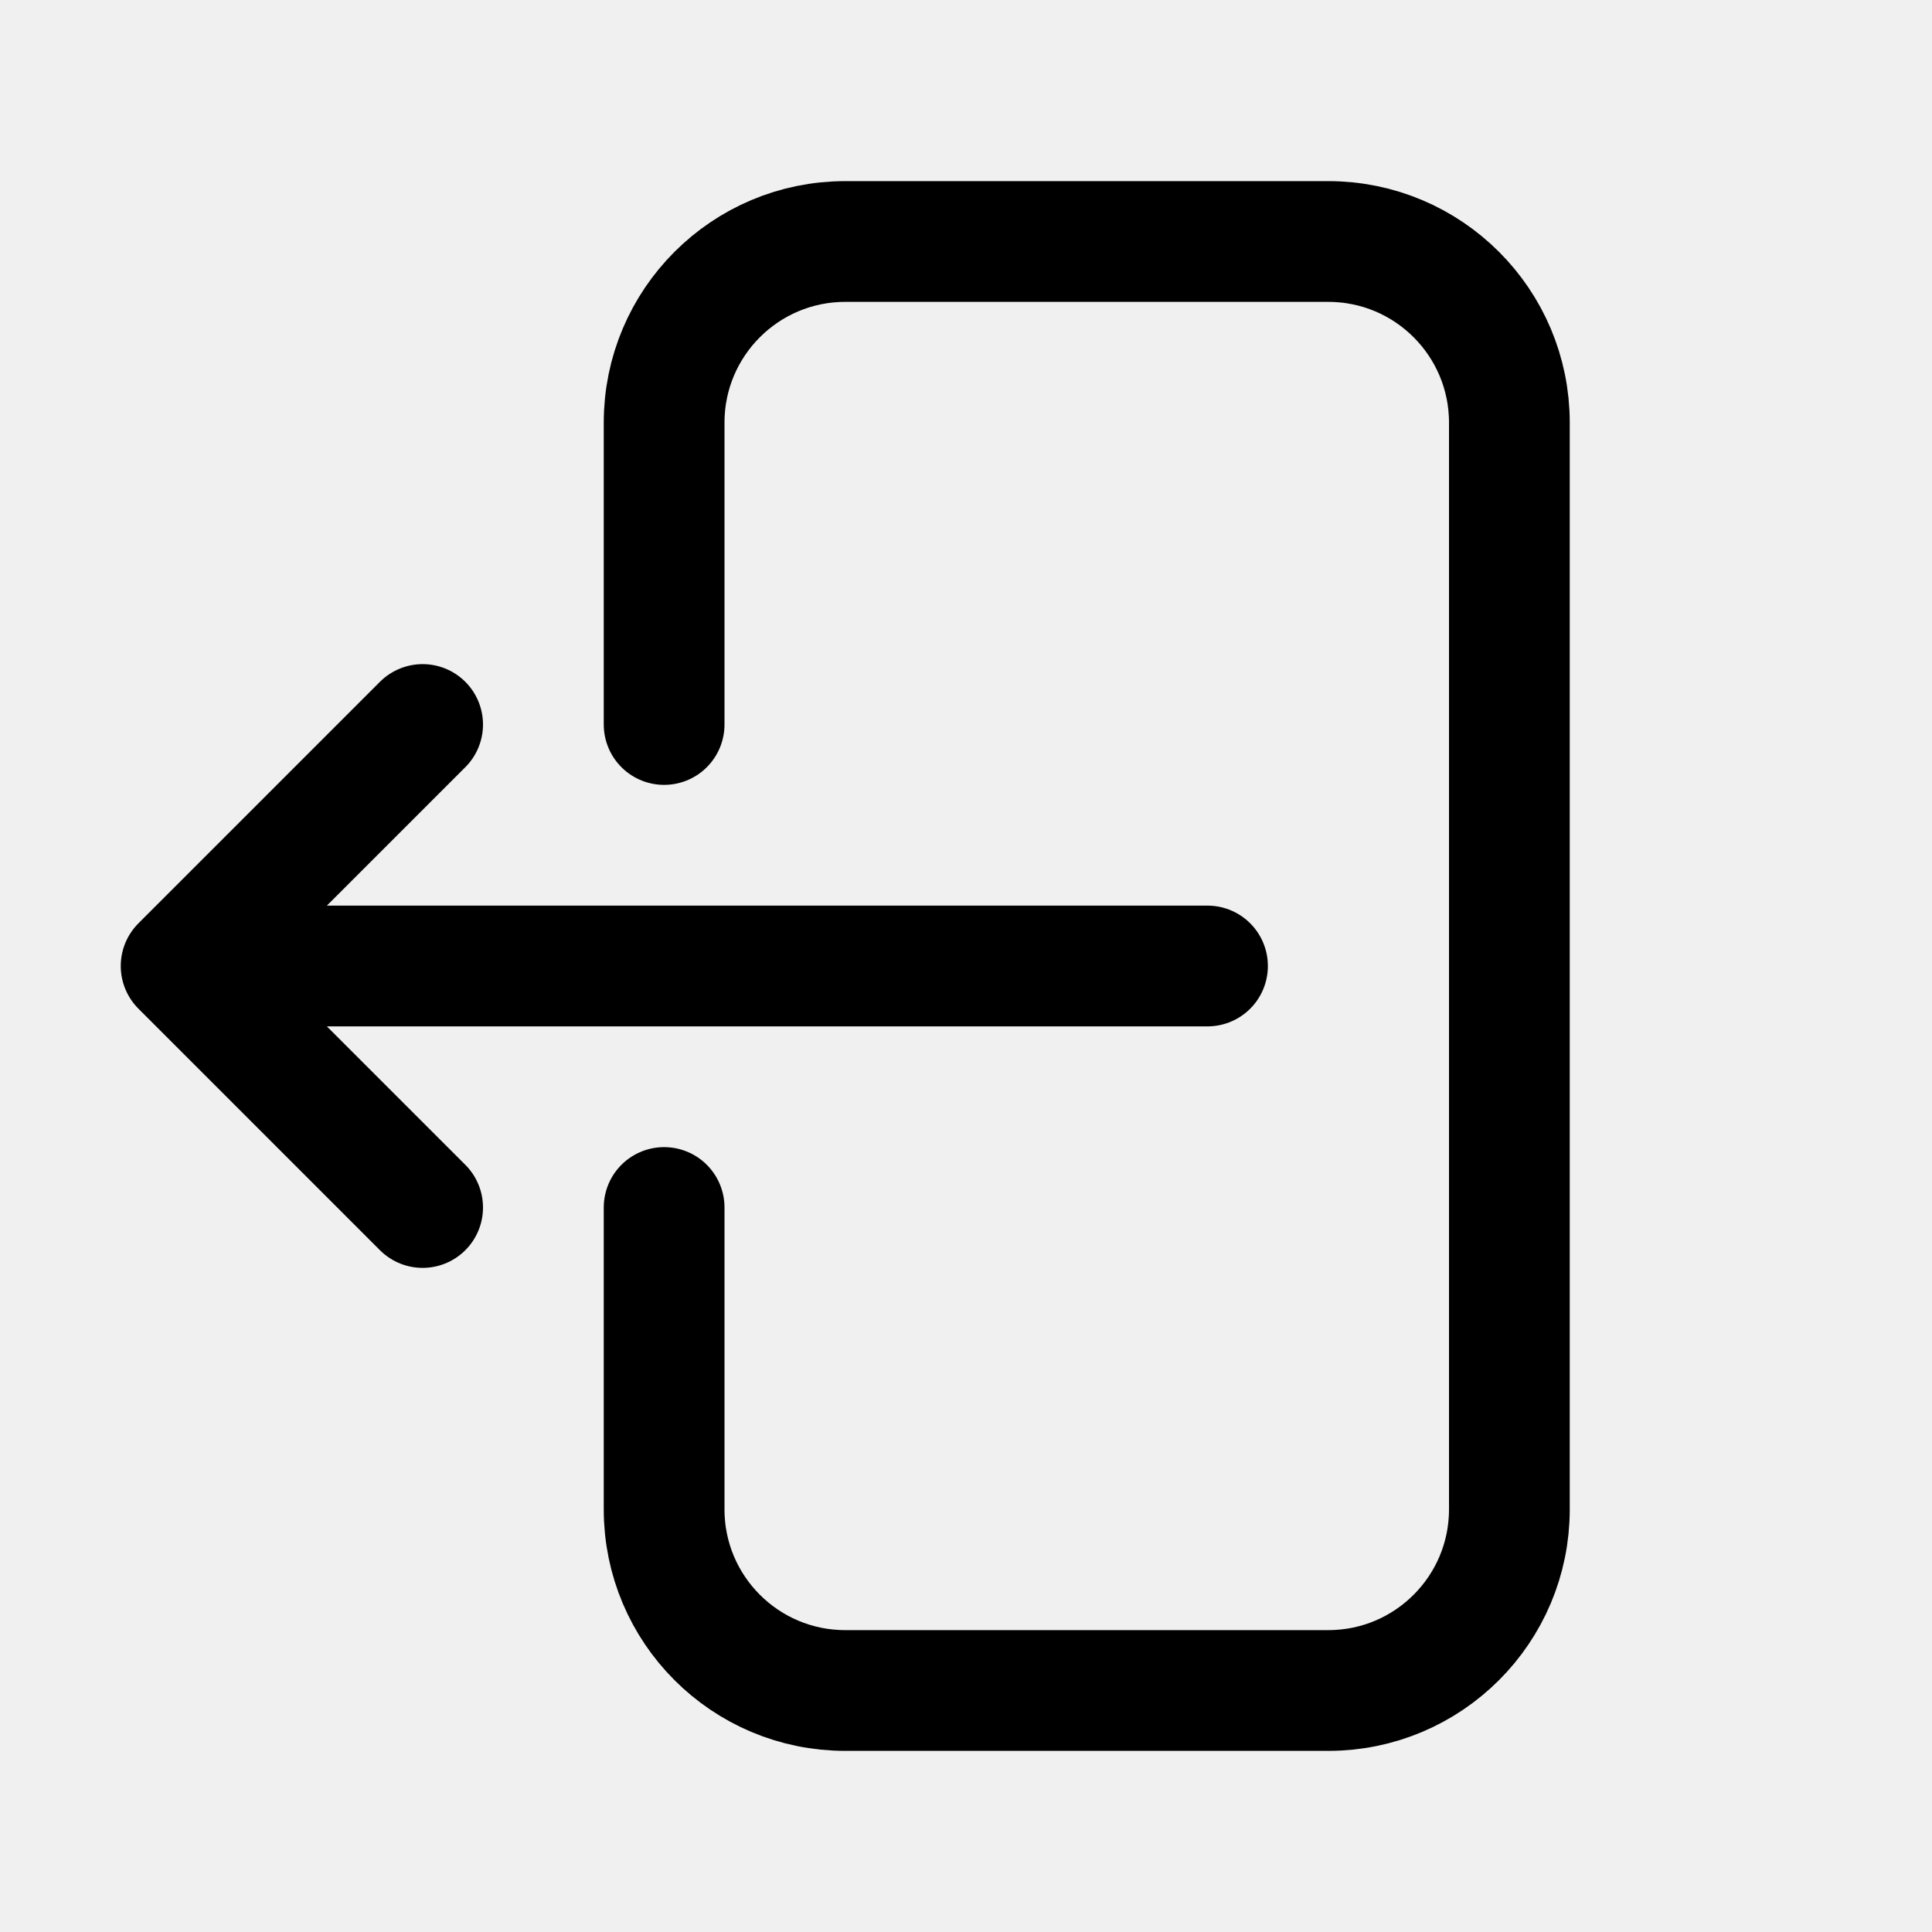
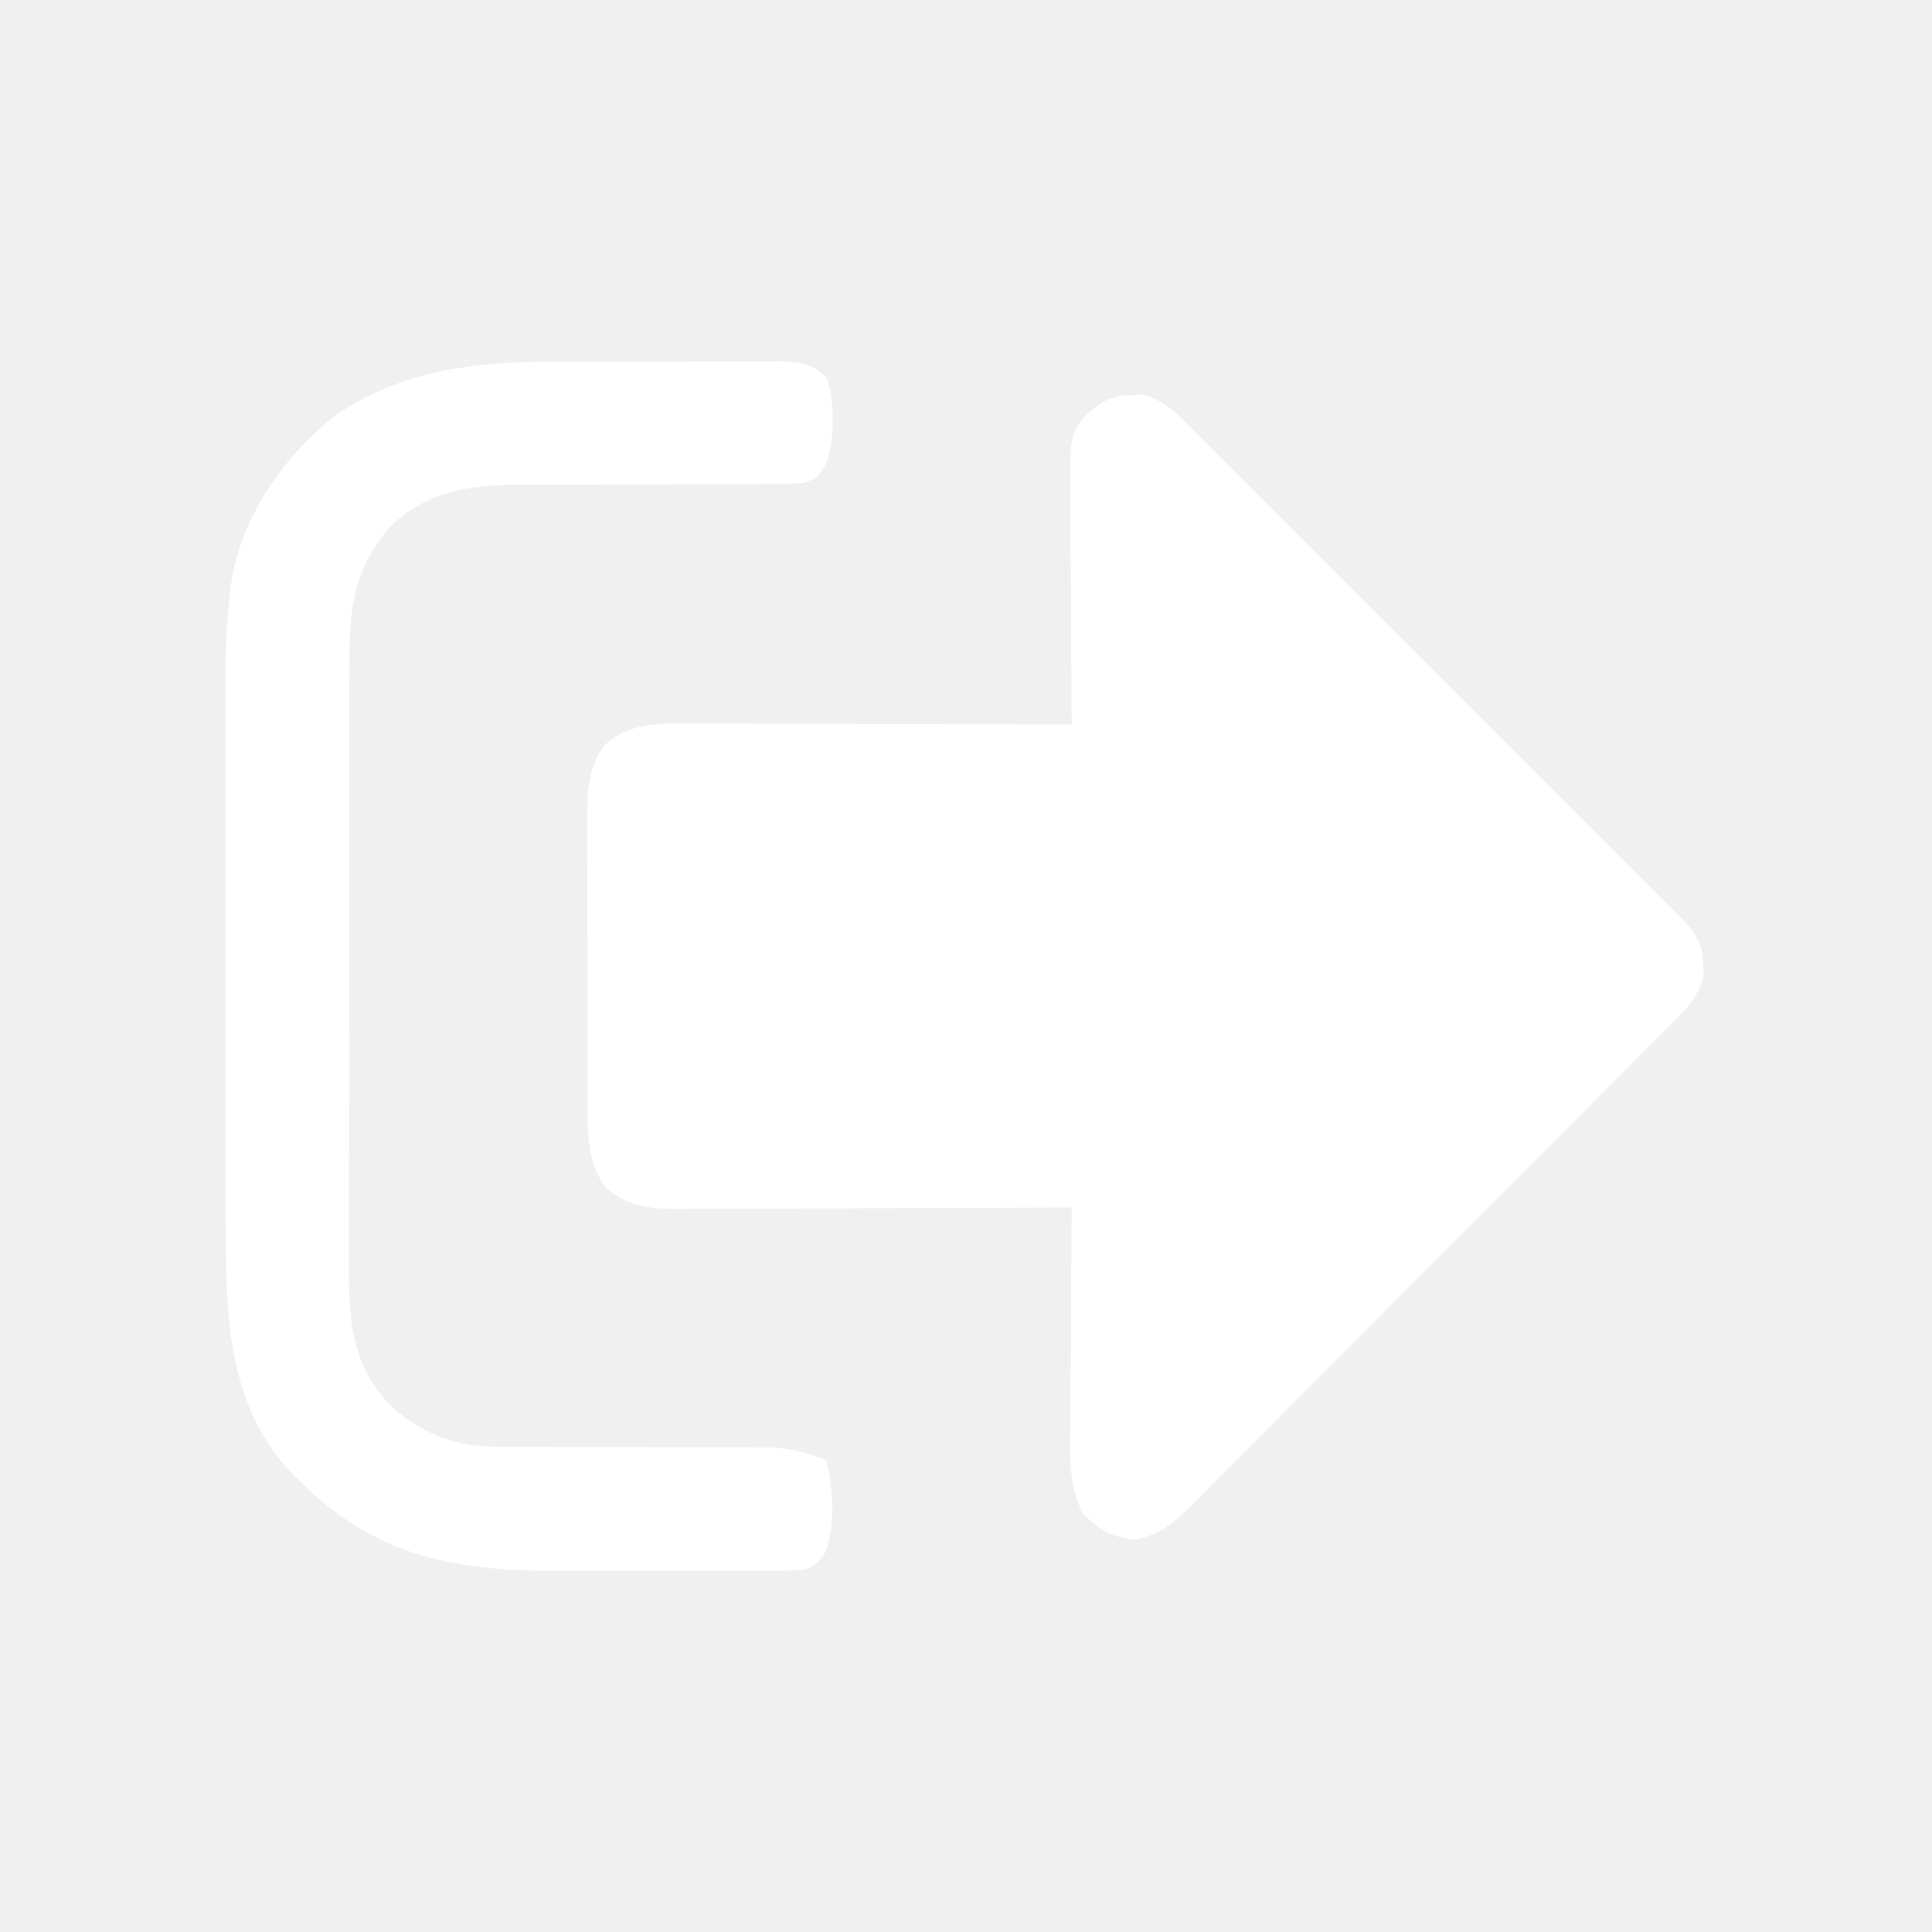
- <svg xmlns="http://www.w3.org/2000/svg" fill="none" viewBox="0 0 24 24" stroke-width="1.5" stroke="currentColor" class="size-6">
-   <path stroke-linecap="round" stroke-linejoin="round" d="M8.25 9V5.25A2.25 2.25 0 0 1 10.5 3h6a2.25 2.25 0 0 1 2.25 2.25v13.5A2.25 2.25 0 0 1 16.5 21h-6a2.25 2.25 0 0 1-2.25-2.25V15m-3 0-3-3m0 0 3-3m-3 3H15" />
+ <svg xmlns="http://www.w3.org/2000/svg" version="1.1" width="512" height="512">
+   <path d="M0 0 C1.261 -0.056 1.261 -0.056 2.547 -0.113 C8.642 0.847 13.004 5.777 17.197 10.006 C17.764 10.57 18.332 11.134 18.916 11.715 C20.805 13.596 22.686 15.483 24.567 17.371 C25.924 18.725 27.281 20.079 28.639 21.432 C32.317 25.101 35.989 28.776 39.659 32.453 C43.501 36.3 47.348 40.143 51.195 43.986 C57.651 50.439 64.103 56.895 70.553 63.354 C78.012 70.825 85.478 78.287 92.948 85.747 C99.362 92.151 105.772 98.56 112.179 104.972 C116.006 108.802 119.834 112.63 123.665 116.455 C127.265 120.049 130.859 123.647 134.45 127.25 C135.77 128.572 137.091 129.893 138.415 131.212 C140.218 133.01 142.015 134.814 143.811 136.619 C144.338 137.142 144.865 137.665 145.408 138.203 C149.523 142.363 151.533 145.31 151.625 151.188 C151.653 152.01 151.682 152.832 151.711 153.68 C150.654 159.716 145.783 164.073 141.584 168.253 C141.022 168.819 140.461 169.386 139.883 169.97 C138.012 171.856 136.133 173.735 134.255 175.614 C132.907 176.969 131.56 178.325 130.213 179.681 C126.561 183.355 122.902 187.023 119.242 190.688 C116.954 192.98 114.667 195.273 112.381 197.566 C104.402 205.57 96.417 213.567 88.428 221.56 C80.985 229.007 73.555 236.466 66.131 243.932 C59.752 250.346 53.363 256.751 46.967 263.148 C43.149 266.966 39.335 270.789 35.531 274.622 C31.953 278.225 28.364 281.817 24.765 285.4 C23.448 286.715 22.136 288.034 20.828 289.358 C19.038 291.168 17.233 292.962 15.424 294.753 C14.913 295.277 14.402 295.801 13.876 296.341 C10.192 299.942 6.336 302.23 1.25 303.312 C-4.633 302.937 -8.744 300.691 -12.75 296.312 C-17.003 288.49 -16.132 279.295 -16.043 270.684 C-16.037 269.082 -16.033 267.481 -16.03 265.879 C-16.019 261.692 -15.989 257.505 -15.956 253.318 C-15.925 249.034 -15.912 244.751 -15.896 240.467 C-15.864 232.082 -15.813 223.697 -15.75 215.312 C-16.325 215.315 -16.9 215.318 -17.492 215.321 C-31.507 215.387 -45.521 215.437 -59.536 215.468 C-66.313 215.483 -73.09 215.504 -79.868 215.539 C-86.41 215.572 -92.952 215.589 -99.494 215.597 C-101.989 215.603 -104.483 215.613 -106.977 215.63 C-110.474 215.652 -113.971 215.654 -117.469 215.653 C-118.497 215.664 -119.524 215.675 -120.584 215.686 C-128.047 215.654 -134.013 214.931 -139.625 209.562 C-143.737 203.274 -144.046 197.12 -144.025 189.848 C-144.03 188.925 -144.035 188.002 -144.04 187.051 C-144.054 184.016 -144.053 180.981 -144.051 177.945 C-144.055 175.825 -144.059 173.704 -144.064 171.583 C-144.071 167.143 -144.071 162.703 -144.066 158.263 C-144.06 152.589 -144.077 146.914 -144.1 141.24 C-144.115 136.861 -144.116 132.482 -144.113 128.103 C-144.113 126.012 -144.118 123.92 -144.128 121.829 C-144.141 118.898 -144.134 115.967 -144.122 113.036 C-144.13 112.181 -144.138 111.327 -144.145 110.447 C-144.093 104.329 -143.426 97.66 -139.475 92.718 C-132.898 86.73 -125.017 87.027 -116.674 87.085 C-115.581 87.085 -114.487 87.085 -113.361 87.085 C-109.763 87.086 -106.165 87.101 -102.566 87.117 C-100.065 87.121 -97.564 87.124 -95.063 87.126 C-89.163 87.133 -83.263 87.148 -77.363 87.168 C-69.982 87.193 -62.601 87.204 -55.221 87.215 C-42.064 87.236 -28.907 87.27 -15.75 87.312 C-15.76 85.989 -15.76 85.989 -15.77 84.64 C-15.83 76.298 -15.876 67.957 -15.905 59.616 C-15.921 55.328 -15.942 51.041 -15.976 46.753 C-16.009 42.61 -16.027 38.467 -16.035 34.323 C-16.04 32.748 -16.051 31.173 -16.067 29.598 C-16.26 10.187 -16.26 10.187 -11.298 4.709 C-7.539 1.449 -4.886 0.141 0 0 Z " fill="#FFFFFF" transform="translate(299.75,104.6875)" />
+   <path d="M0 0 C1.764 -0.003 3.529 -0.007 5.293 -0.01 C8.967 -0.016 12.641 -0.018 16.314 -0.017 C21.017 -0.017 25.72 -0.031 30.423 -0.048 C34.056 -0.059 37.689 -0.061 41.322 -0.061 C43.057 -0.062 44.792 -0.066 46.526 -0.074 C48.945 -0.084 51.364 -0.081 53.783 -0.075 C54.494 -0.081 55.205 -0.086 55.938 -0.092 C61.064 -0.06 64.812 0.476 68.504 4.168 C70.852 10.596 70.751 21.076 68.254 27.48 C66.32 30.45 65.77 31.026 62.504 32.168 C59.624 32.357 56.842 32.438 53.963 32.423 C53.102 32.427 52.241 32.431 51.354 32.434 C49.486 32.441 47.618 32.444 45.75 32.442 C42.785 32.441 39.82 32.454 36.855 32.471 C28.426 32.518 19.996 32.542 11.566 32.549 C6.407 32.554 1.248 32.578 -3.912 32.614 C-5.87 32.624 -7.829 32.626 -9.788 32.621 C-24.364 32.583 -36.558 33.354 -47.496 44.168 C-57.465 55.883 -57.94 67.148 -57.9 81.824 C-57.906 83.719 -57.913 85.613 -57.921 87.508 C-57.939 92.636 -57.938 97.764 -57.932 102.893 C-57.929 107.182 -57.935 111.471 -57.941 115.76 C-57.955 125.883 -57.954 136.006 -57.942 146.128 C-57.931 156.554 -57.945 166.979 -57.972 177.404 C-57.994 186.371 -58 195.339 -57.994 204.307 C-57.991 209.655 -57.993 215.004 -58.011 220.352 C-58.026 225.384 -58.022 230.415 -58.003 235.447 C-58 237.287 -58.003 239.127 -58.013 240.967 C-58.087 255 -56.875 266.67 -46.496 277.168 C-38.076 284.334 -29.649 287.641 -18.631 287.553 C-17.378 287.561 -17.378 287.561 -16.099 287.569 C-14.302 287.579 -12.505 287.582 -10.708 287.579 C-7.856 287.574 -5.005 287.588 -2.154 287.607 C3.899 287.644 9.951 287.658 16.004 287.668 C23.023 287.68 30.042 287.702 37.061 287.748 C39.857 287.761 42.654 287.757 45.451 287.753 C47.18 287.762 48.909 287.772 50.639 287.783 C51.406 287.777 52.173 287.771 52.963 287.765 C58.581 287.828 63.279 289.141 68.504 291.168 C70.242 298.486 71.041 308.315 68.254 315.48 C66.333 318.43 65.737 319.016 62.504 320.168 C59.856 320.358 57.315 320.441 54.669 320.427 C53.883 320.43 53.097 320.434 52.287 320.437 C49.686 320.446 47.085 320.44 44.484 320.434 C42.665 320.435 40.846 320.437 39.027 320.439 C35.206 320.442 31.385 320.438 27.565 320.429 C22.708 320.417 17.851 320.424 12.994 320.436 C9.23 320.443 5.466 320.441 1.702 320.436 C-0.085 320.434 -1.873 320.436 -3.661 320.441 C-30.046 320.495 -51.192 316.391 -70.496 297.168 C-71.24 296.459 -71.984 295.75 -72.75 295.02 C-89.576 277.831 -90.649 254.493 -90.641 231.849 C-90.644 230.121 -90.648 228.394 -90.652 226.666 C-90.66 222 -90.663 217.335 -90.663 212.669 C-90.664 209.745 -90.666 206.822 -90.669 203.898 C-90.678 193.673 -90.682 183.447 -90.681 173.222 C-90.681 163.732 -90.691 154.242 -90.707 144.752 C-90.72 136.571 -90.726 128.389 -90.725 120.208 C-90.725 115.337 -90.727 110.465 -90.738 105.594 C-90.748 101.006 -90.748 96.417 -90.741 91.829 C-90.74 90.159 -90.742 88.489 -90.748 86.819 C-90.776 78.482 -90.557 70.261 -89.622 61.971 C-89.546 61.287 -89.471 60.604 -89.393 59.901 C-87.14 41.997 -75.675 25.288 -61.68 14.34 C-42.445 1.218 -22.612 0.01 0 0 Z " fill="#FFFFFF" transform="translate(150.4961,95.83203)" />
</svg>
